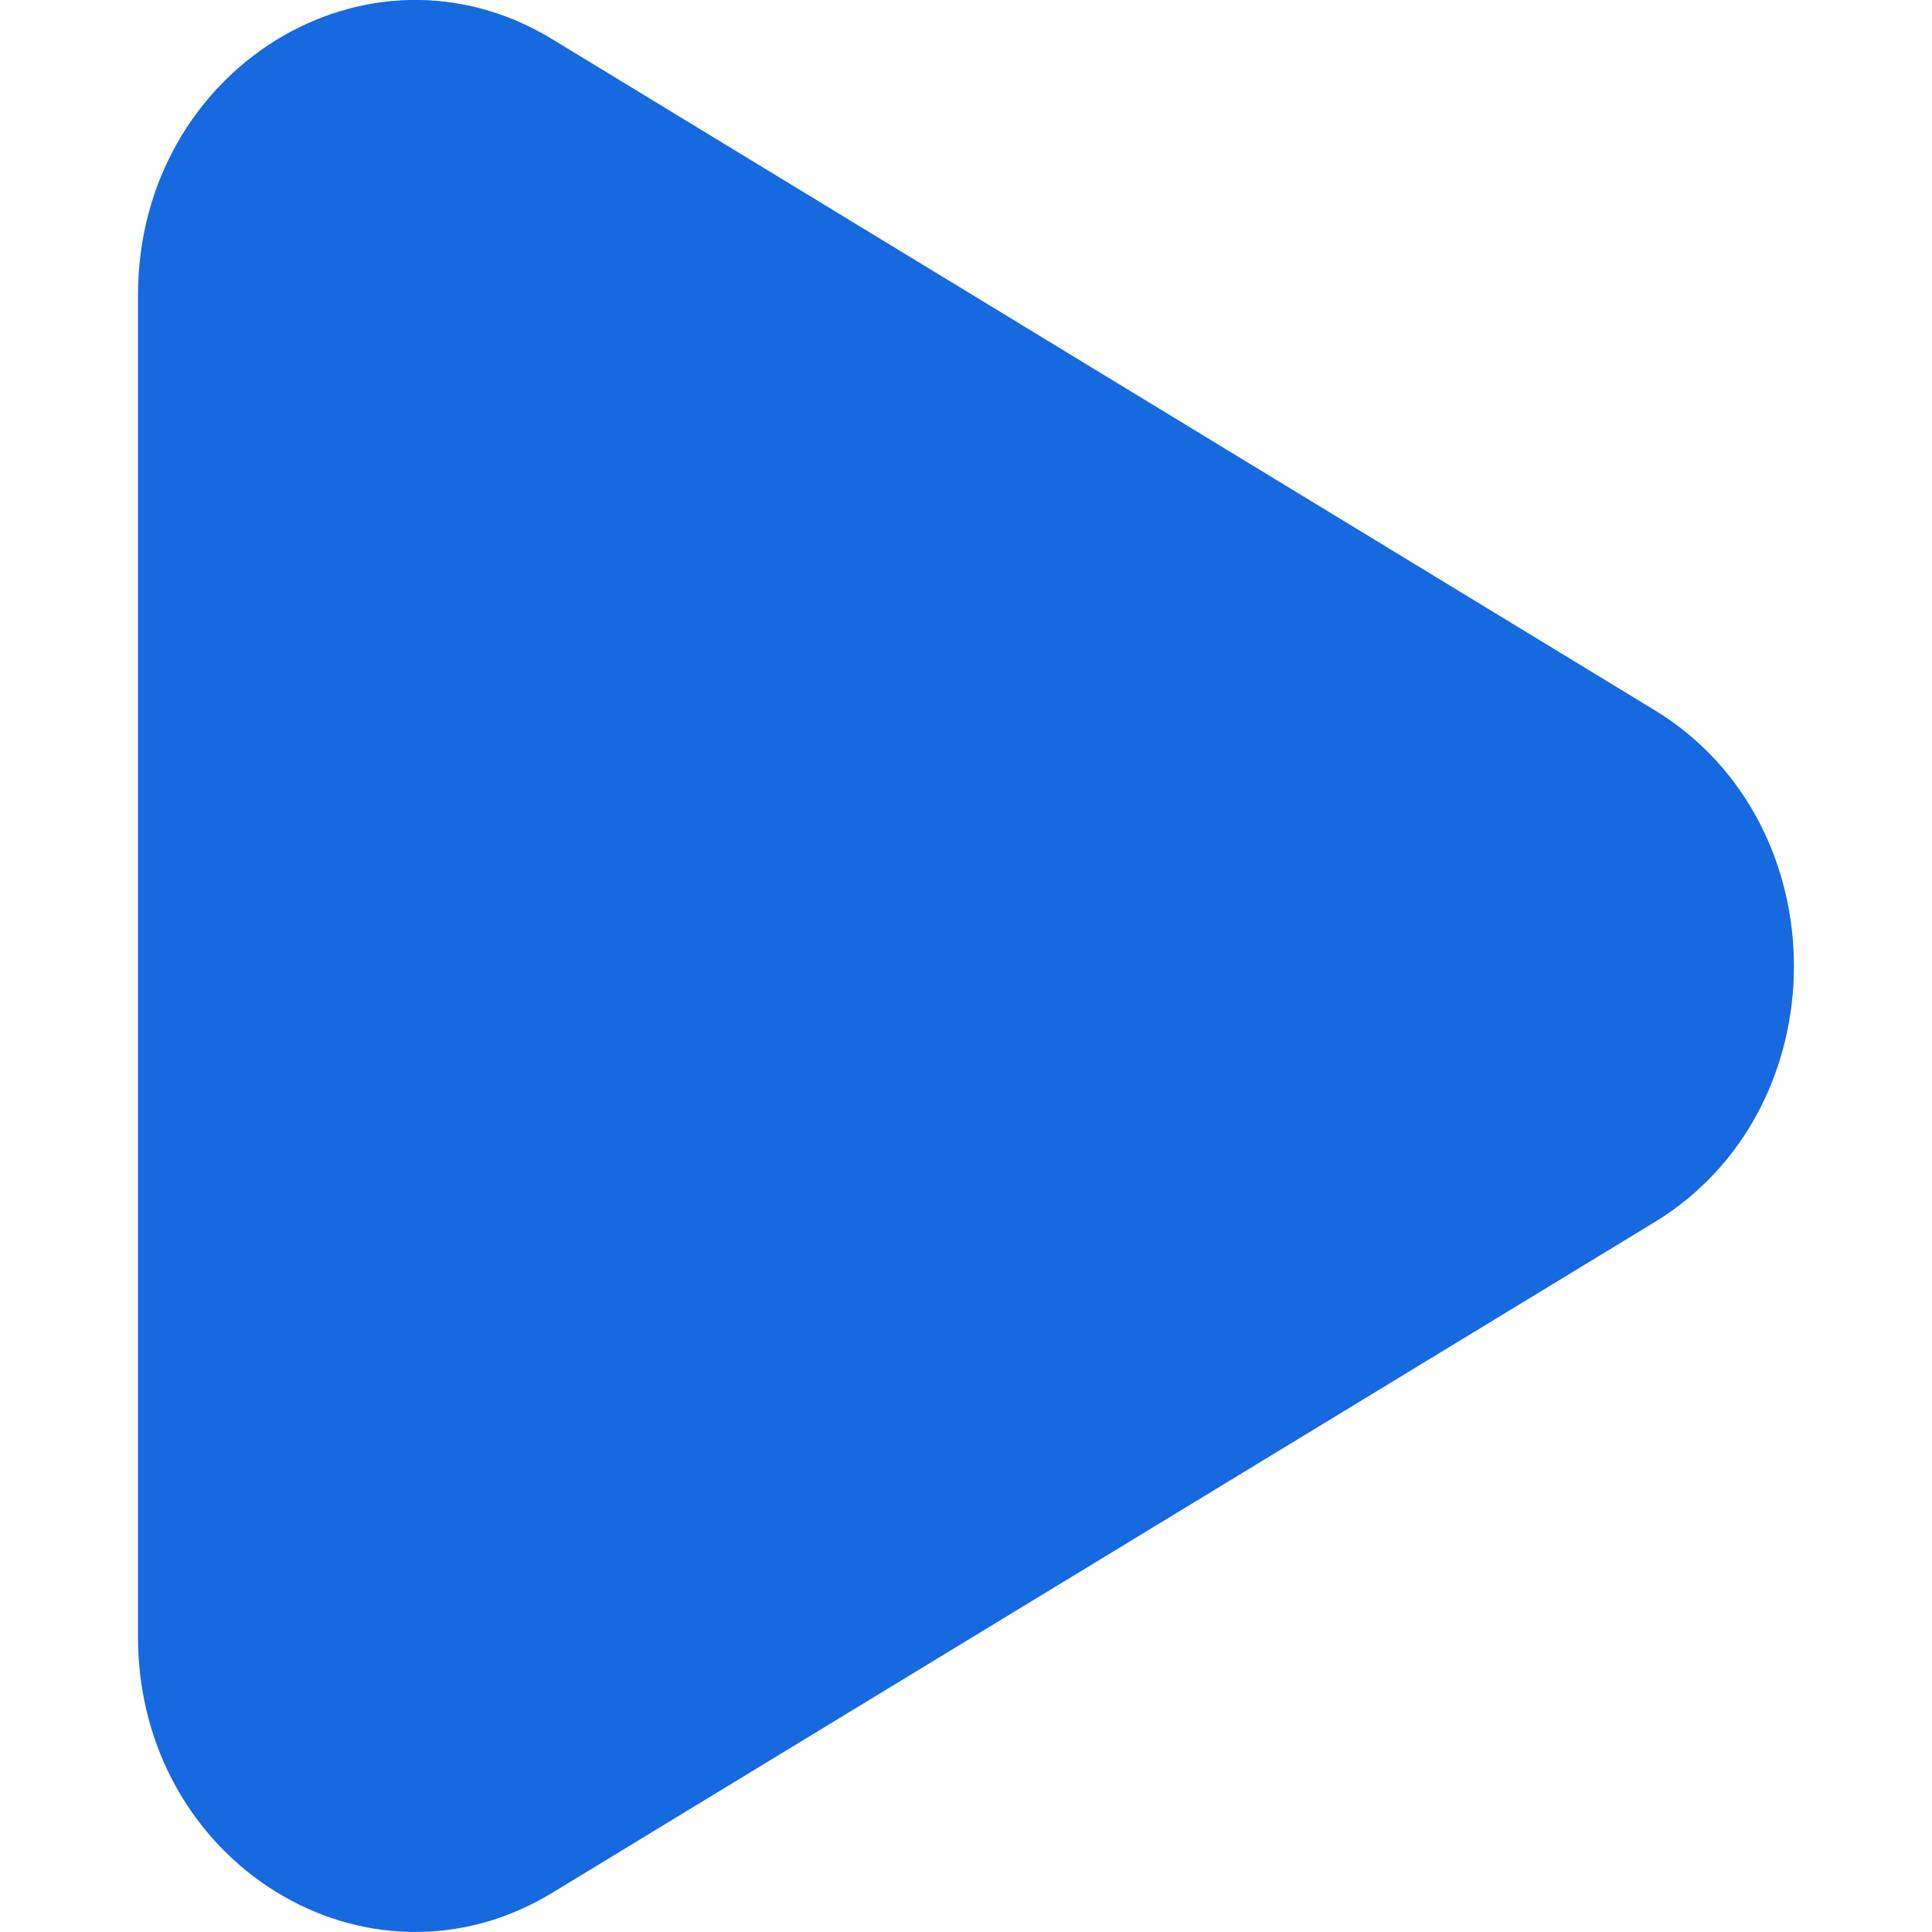
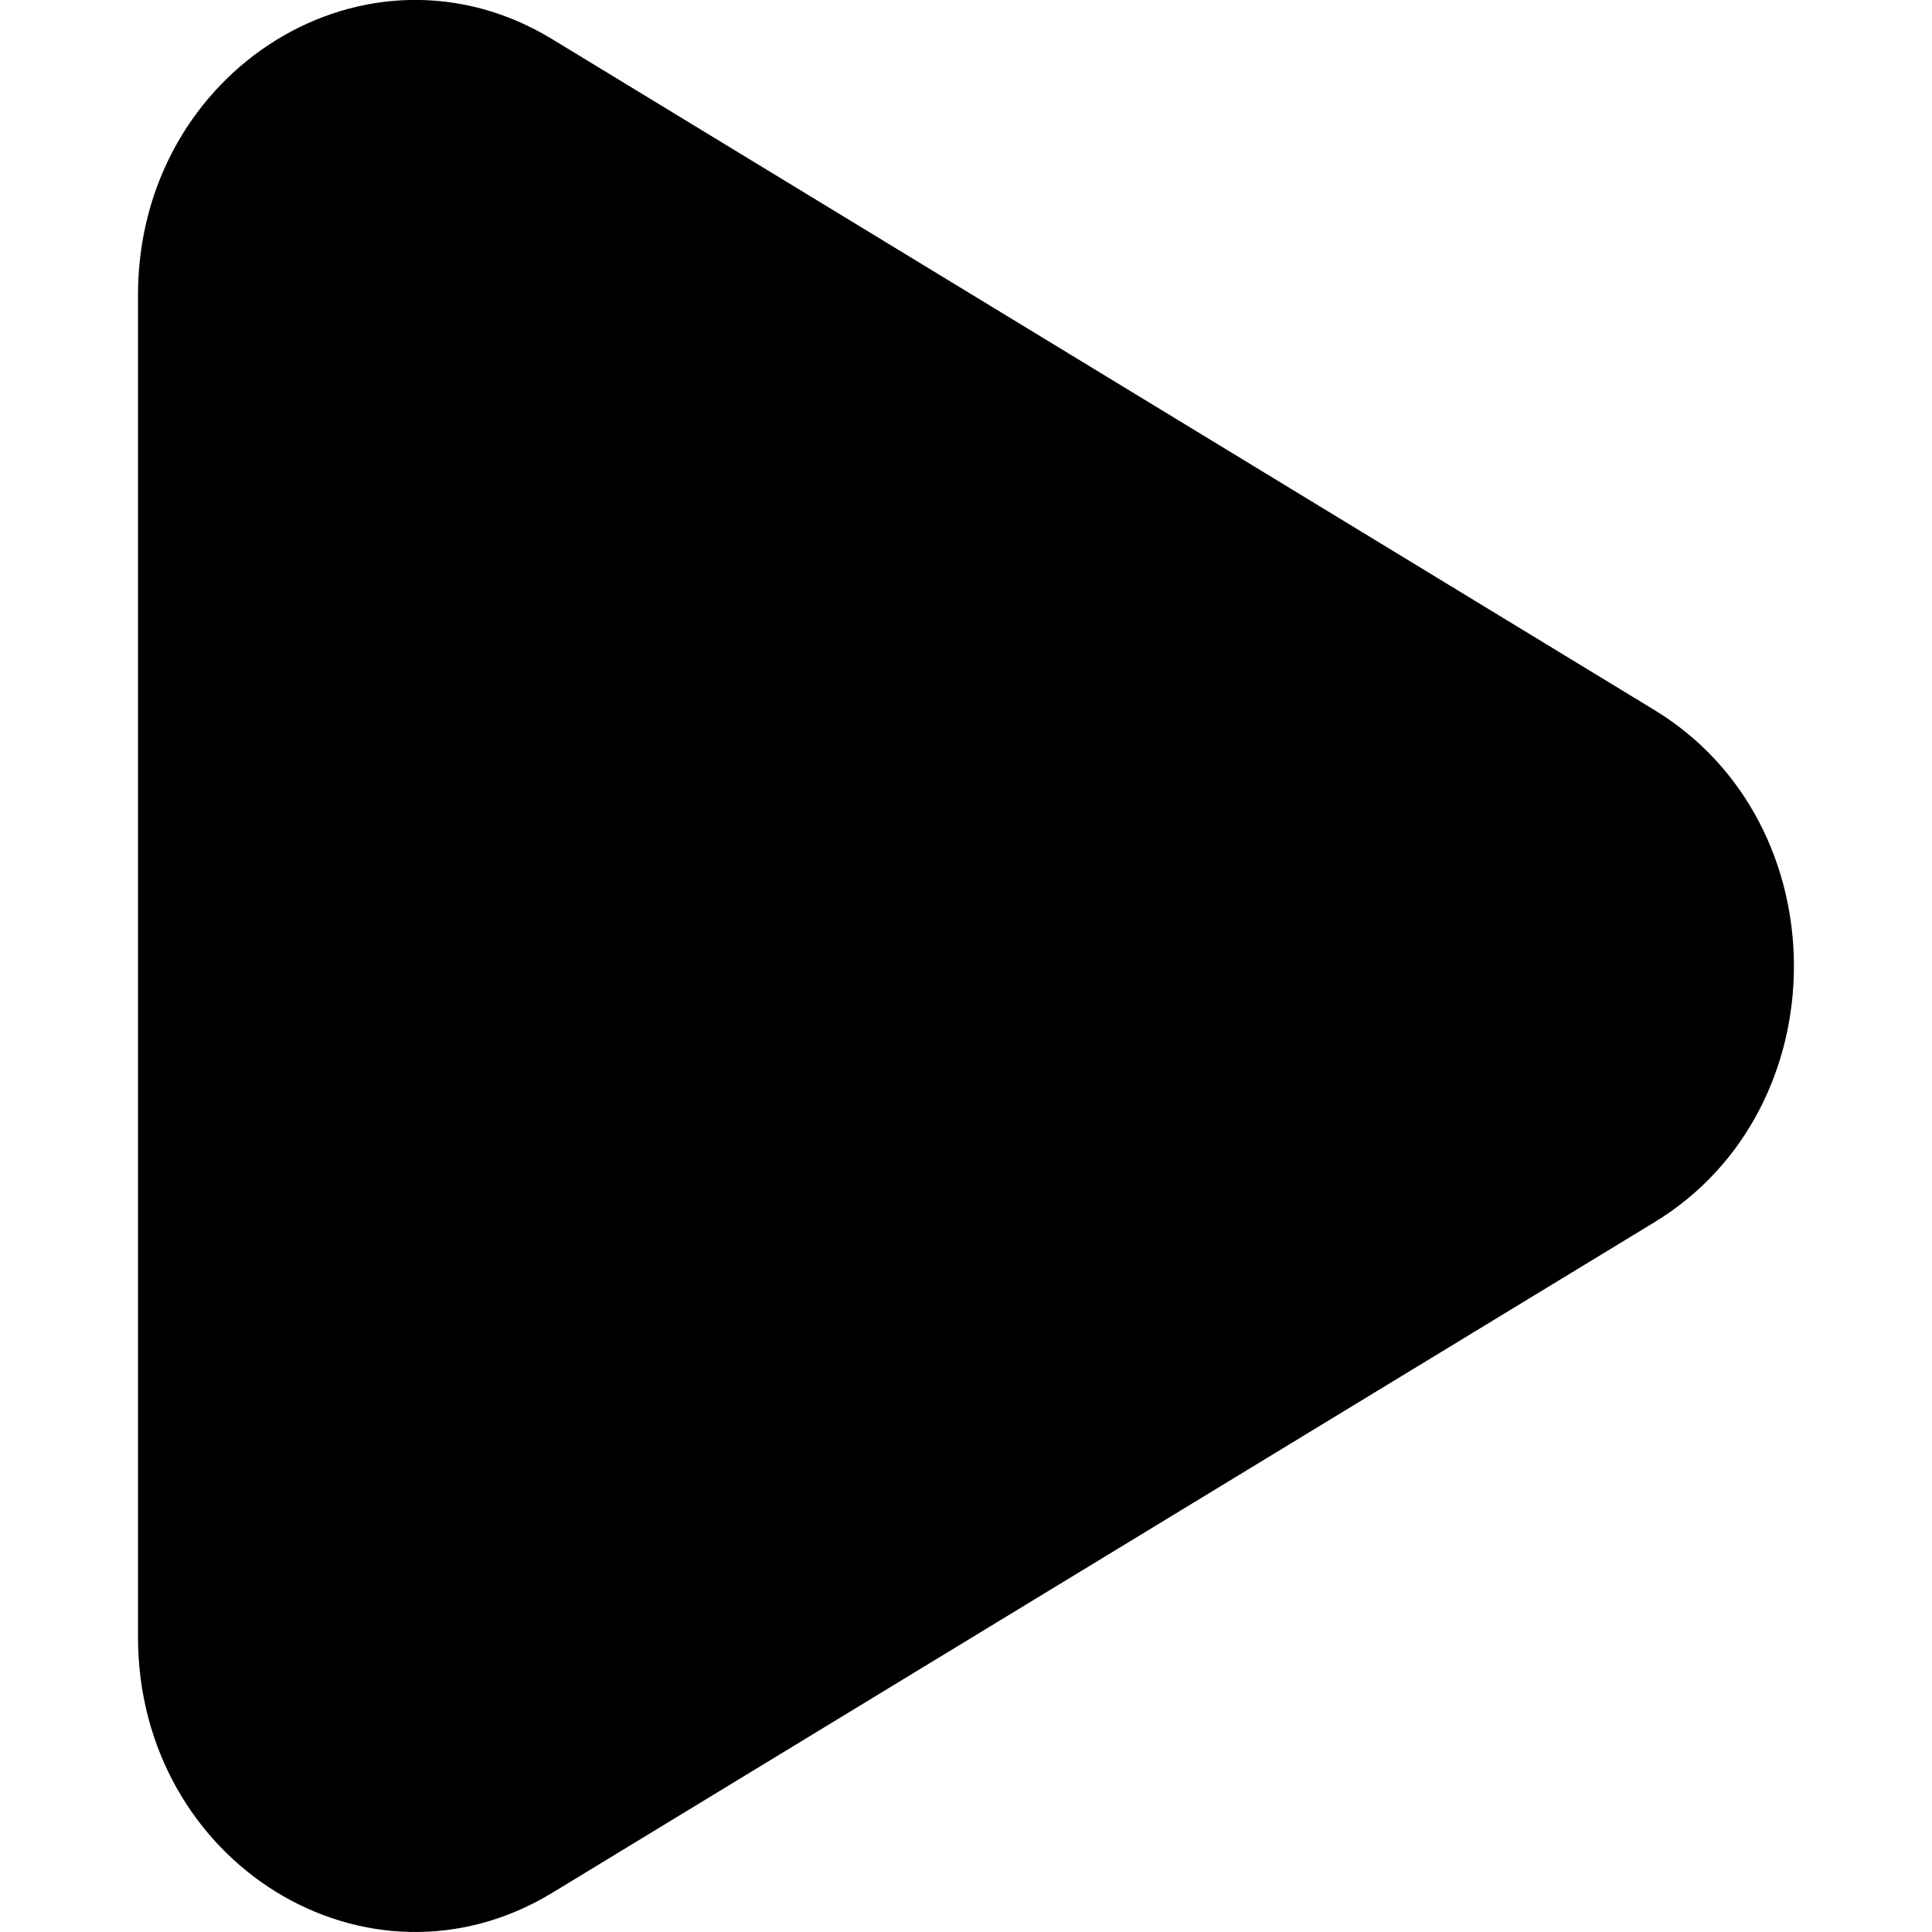
<svg xmlns="http://www.w3.org/2000/svg" width="800px" height="800px" viewBox="-0.5 0 7 7" version="1.1">
  <defs>

</defs>
  <g id="Page-1" stroke="none" stroke-width="1" fill="none" fill-rule="evenodd">
-     <g id="Dribbble-Light-Preview" transform="translate(-347, -3766)" fill="#1769e0">
+     <g id="Dribbble-Light-Preview" transform="translate(-347, -3766)" fill="#000000">
      <g id="icons" transform="translate(56, 160)">
        <path d="M296.495,3608.573 L292.501,3606.142 C291.832,3605.735 291,3606.25 291,3607.069 L291,3611.931 C291,3612.751 291.832,3613.264 292.501,3612.858 L296.495,3610.428 C297.168,3610.018 297.168,3608.983 296.495,3608.573" id="play-[#1003]">

</path>
      </g>
    </g>
  </g>
</svg>
